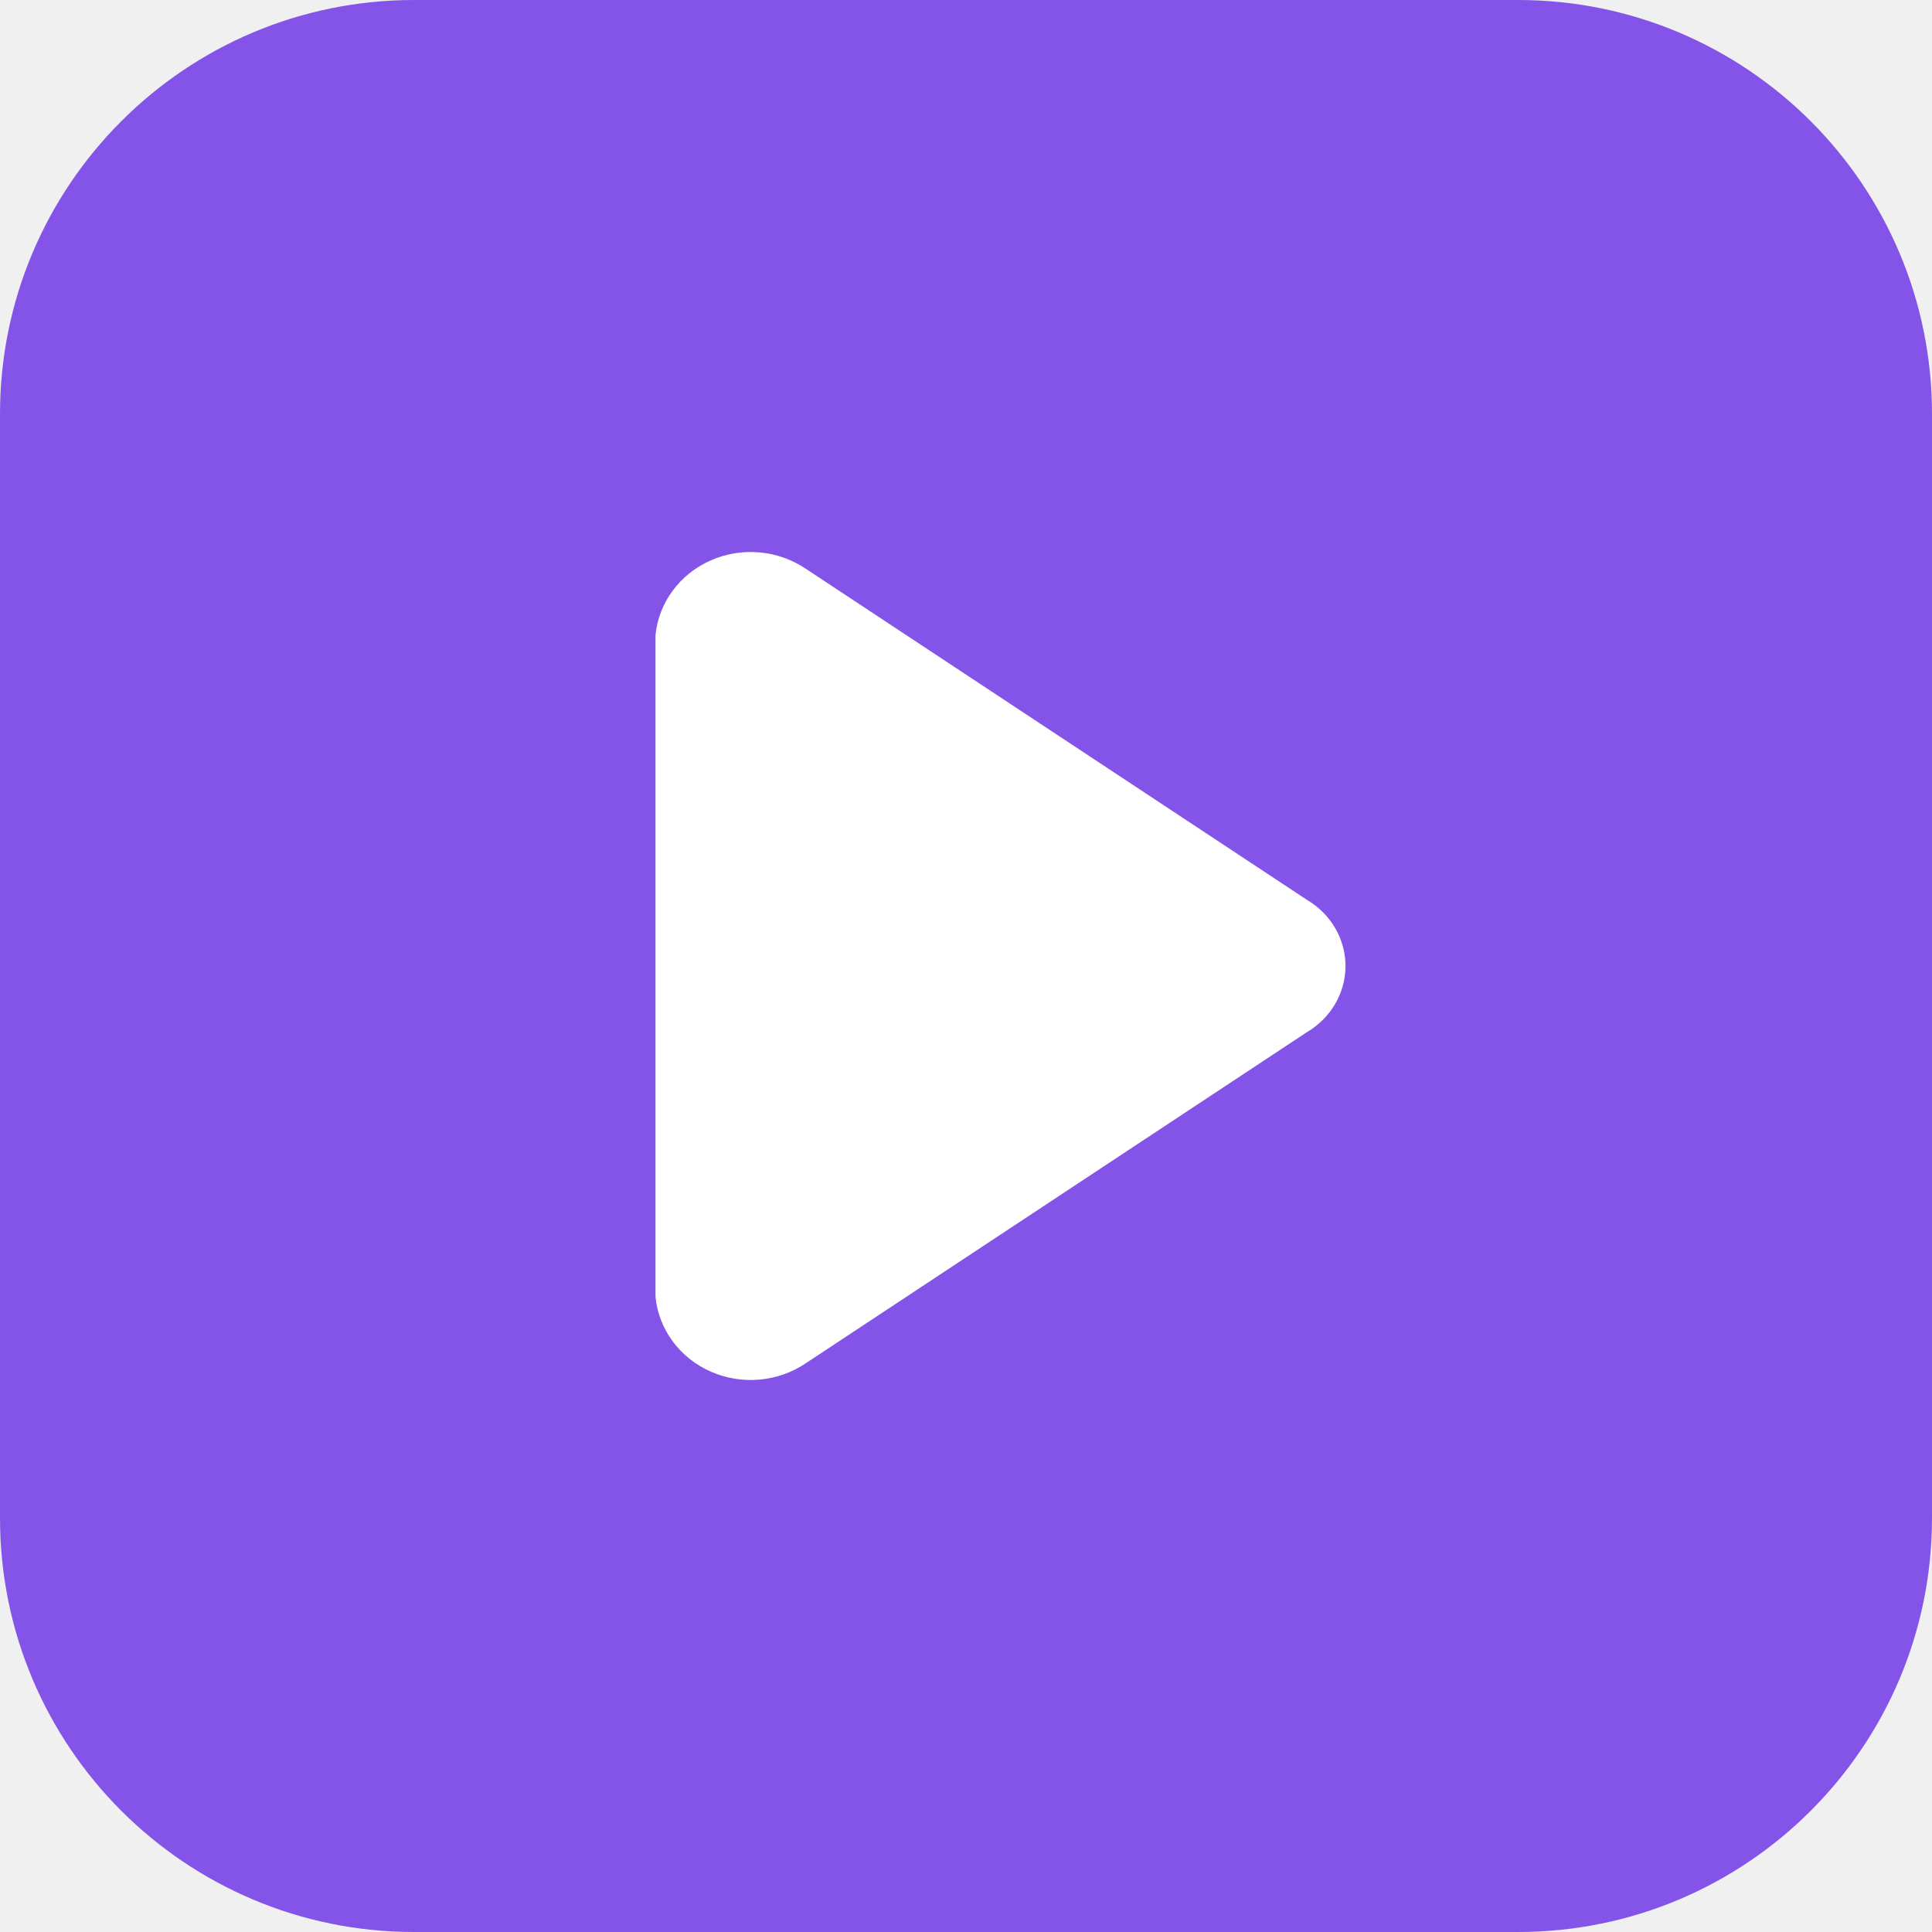
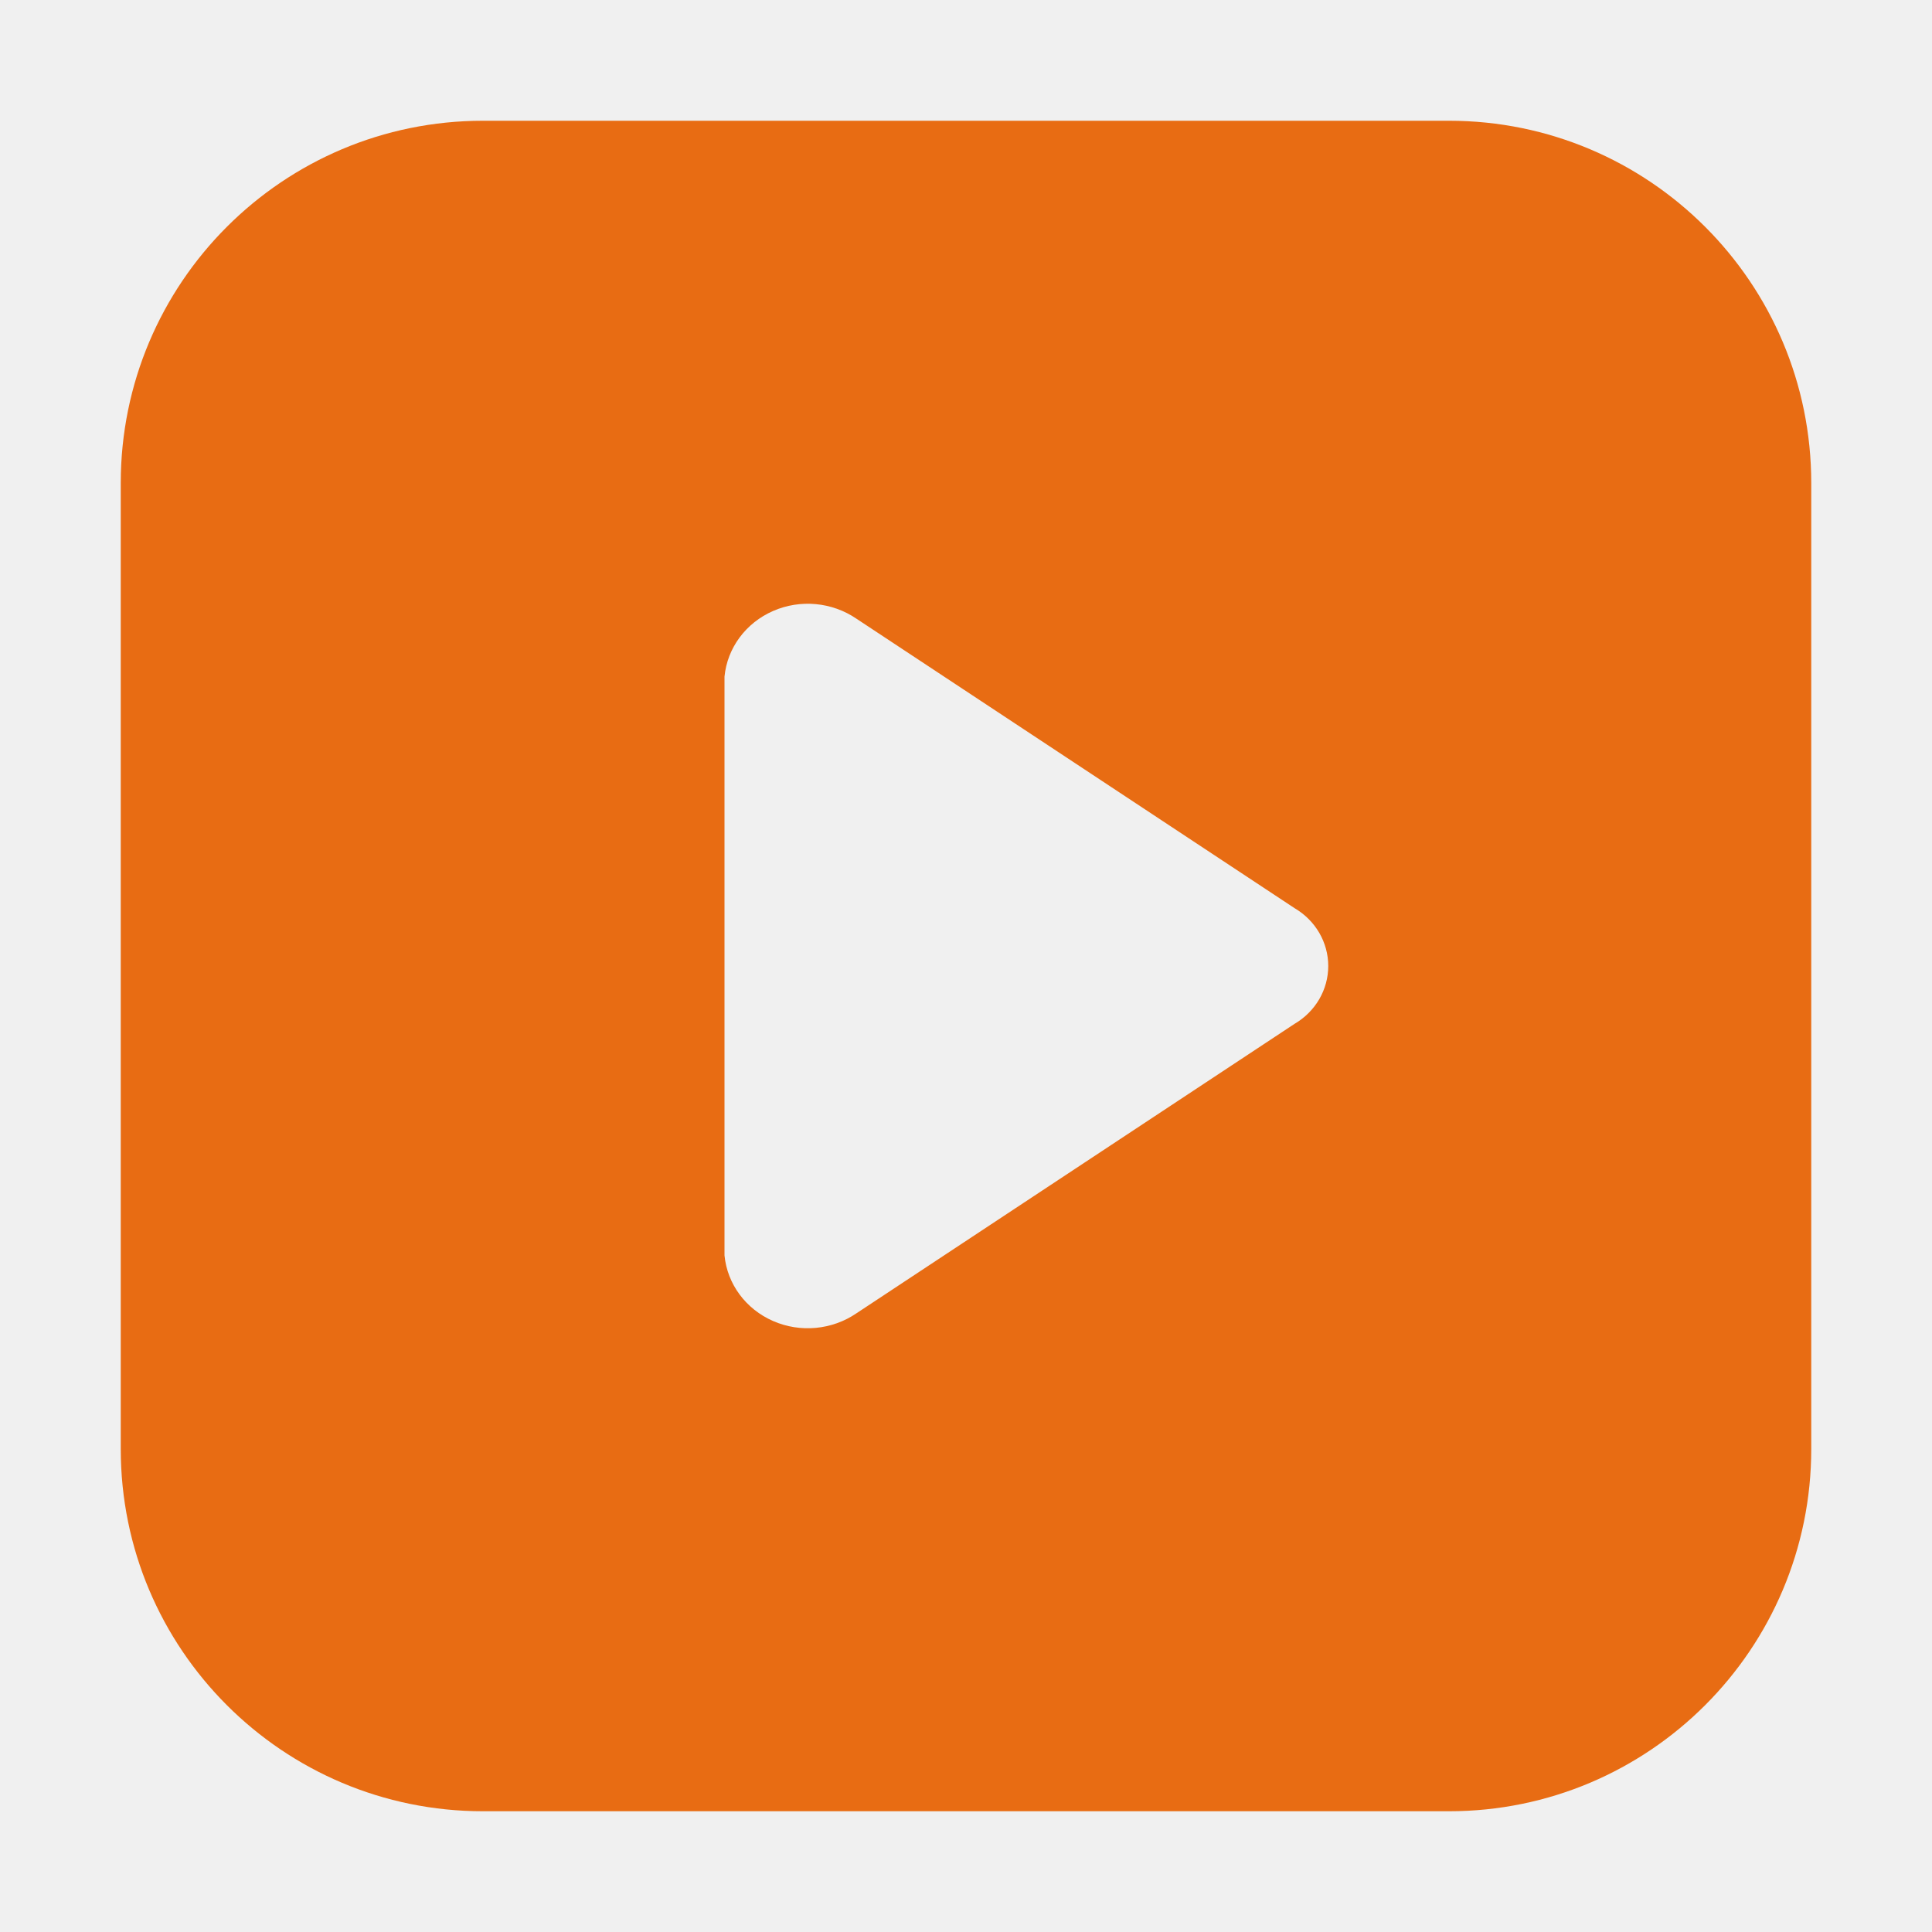
- <svg xmlns="http://www.w3.org/2000/svg" width="14" height="14" viewBox="0 0 14 14" fill="none">
-   <path d="M0 3C0 1.343 1.343 0 3 0H11C12.657 0 14 1.343 14 3V11C14 12.657 12.657 14 11 14H3C1.343 14 0 12.657 0 11V3Z" fill="#8454E9" />
-   <path d="M9.471 7.479L5.843 9.876C5.641 10.014 5.378 10.039 5.152 9.94C4.926 9.841 4.773 9.634 4.75 9.397V4.603C4.773 4.366 4.926 4.159 5.152 4.06C5.378 3.961 5.641 3.986 5.843 4.124L9.471 6.521C9.644 6.623 9.75 6.805 9.75 7C9.75 7.195 9.644 7.377 9.471 7.479Z" fill="white" />
+ <svg xmlns="http://www.w3.org/2000/svg" width="16" height="16" viewBox="0 0 16 16" fill="none">
+   <g clip-path="url(#clip0_1942_1105)">
+     <path fill-rule="evenodd" clip-rule="evenodd" d="M4 1C2.343 1 1 2.343 1 4V12C1 13.657 2.343 15 4 15H12C13.657 15 15 13.657 15 12V4C15 2.343 13.657 1 12 1H4ZM7.093 10.876L10.721 8.479C10.895 8.377 11 8.195 11 8C11 7.805 10.895 7.623 10.721 7.521L7.093 5.124C6.891 4.986 6.628 4.961 6.402 5.06C6.176 5.159 6.023 5.366 6 5.603V10.397C6.023 10.634 6.176 10.841 6.402 10.94C6.628 11.039 6.891 11.014 7.093 10.876Z" fill="#E86C13" />
+   </g>
+   <defs>
+     <clipPath id="clip0_1942_1105">
+       <rect width="16" height="16" fill="white" />
+     </clipPath>
+   </defs>
</svg>
